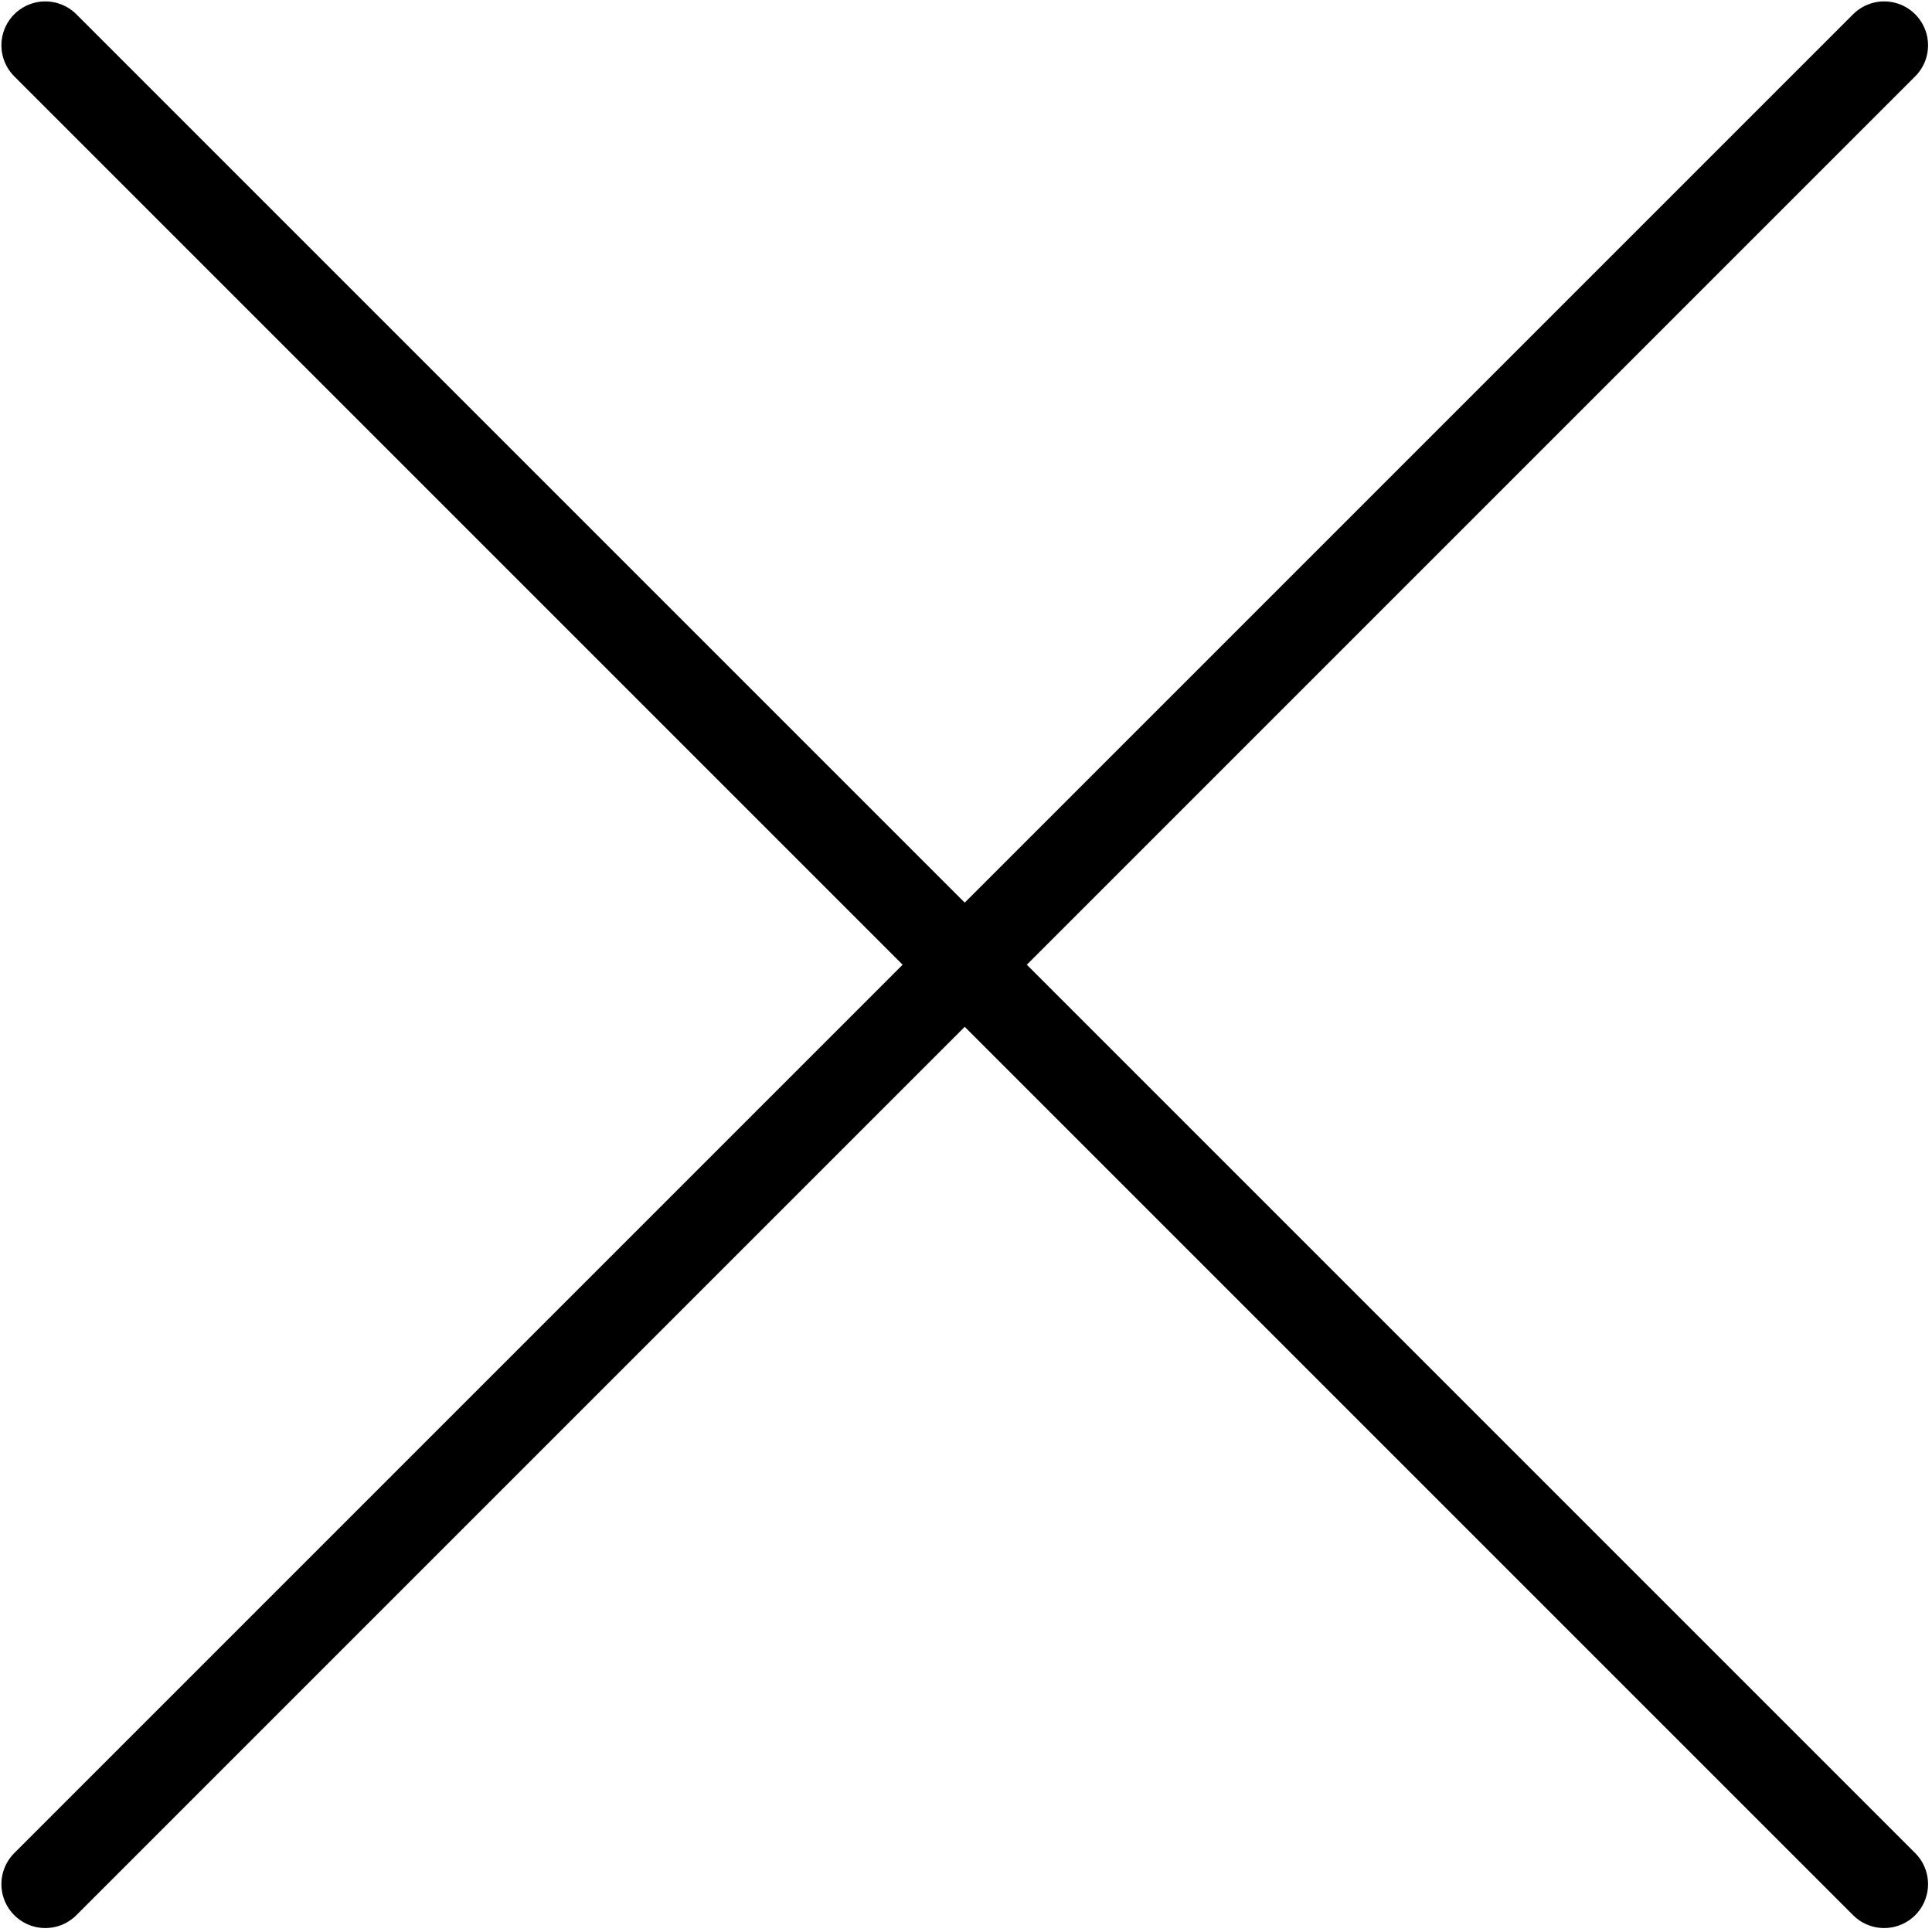
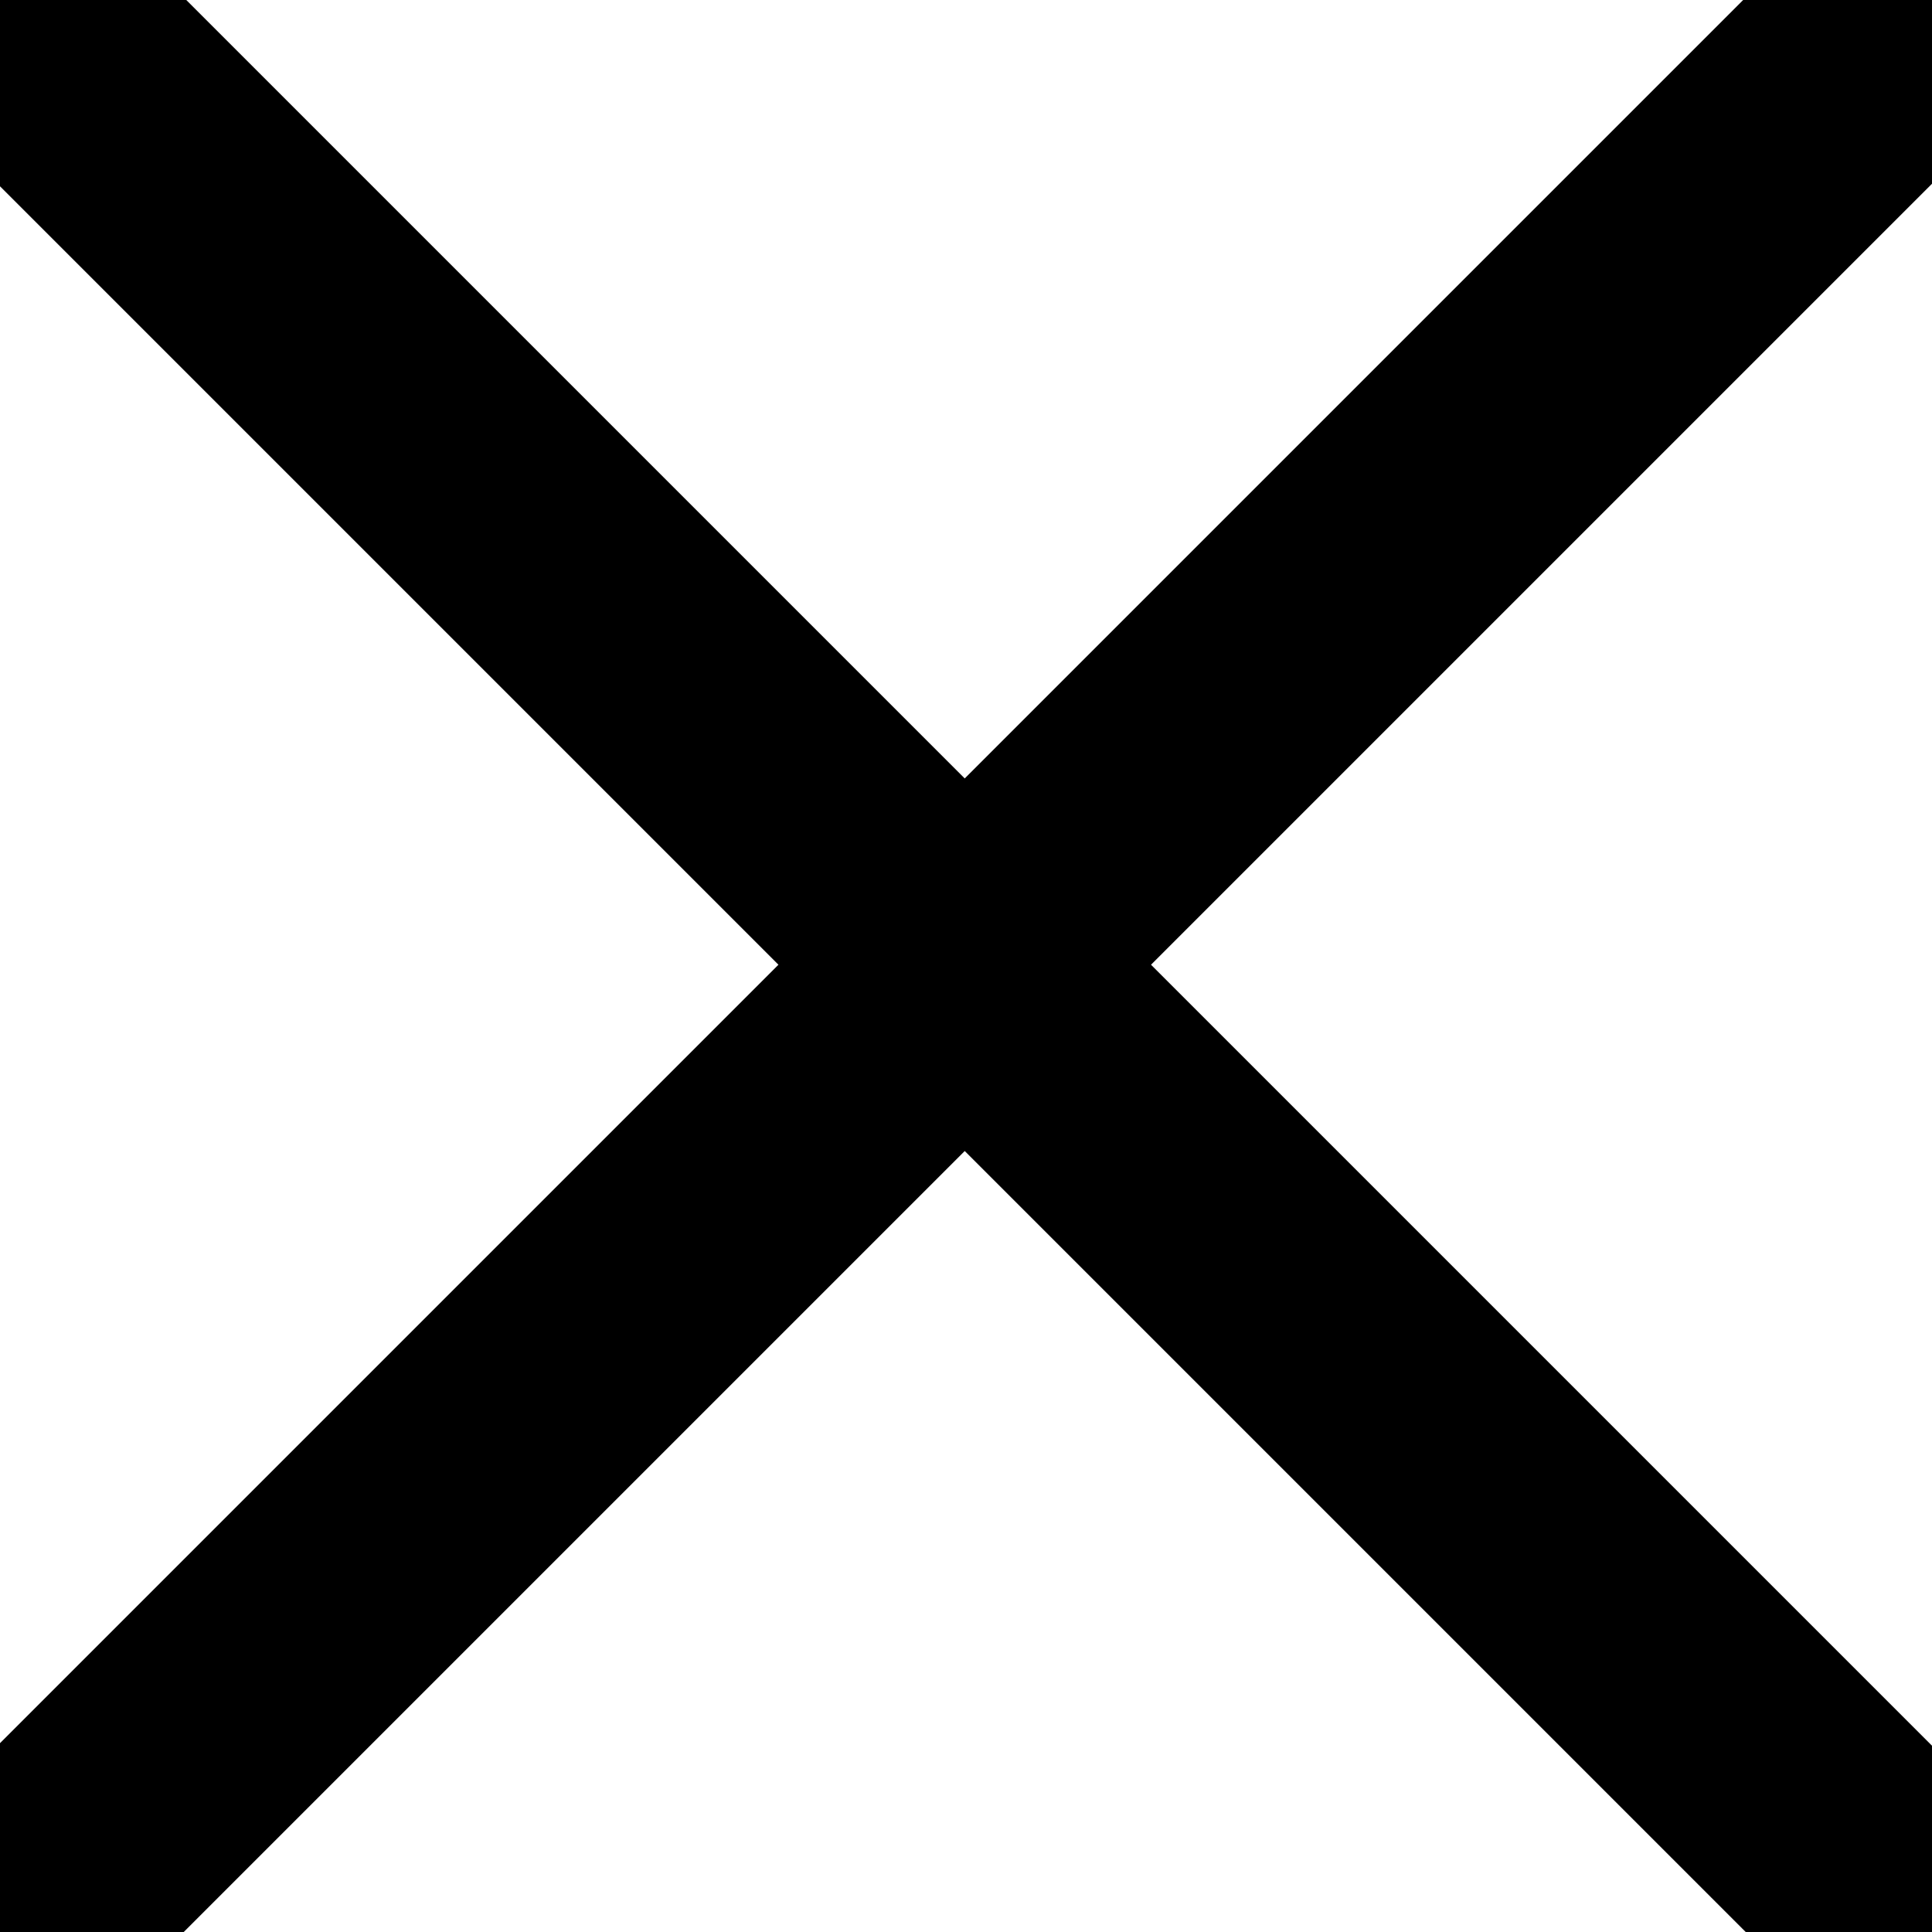
<svg xmlns="http://www.w3.org/2000/svg" width="100%" height="100%" viewBox="0 0 22 22" version="1.1" xml:space="preserve" style="fill-rule:evenodd;clip-rule:evenodd;stroke-linecap:round;stroke-linejoin:round;stroke-miterlimit:1.5;">
-   <path d="M0.516,0.516l20.939,20.939" style="fill:none;stroke:#000;stroke-width:1px;" />
-   <path d="M0.516,21.455l20.939,-20.939" style="fill:none;stroke:#000;stroke-width:1px;" />
+   <path d="M0.516,0.516l20.939,20.939" style="fill:none;stroke:#000;stroke-width:3px;" />
+   <path d="M0.516,21.455l20.939,-20.939" style="fill:none;stroke:#000;stroke-width:3px;" />
</svg>
